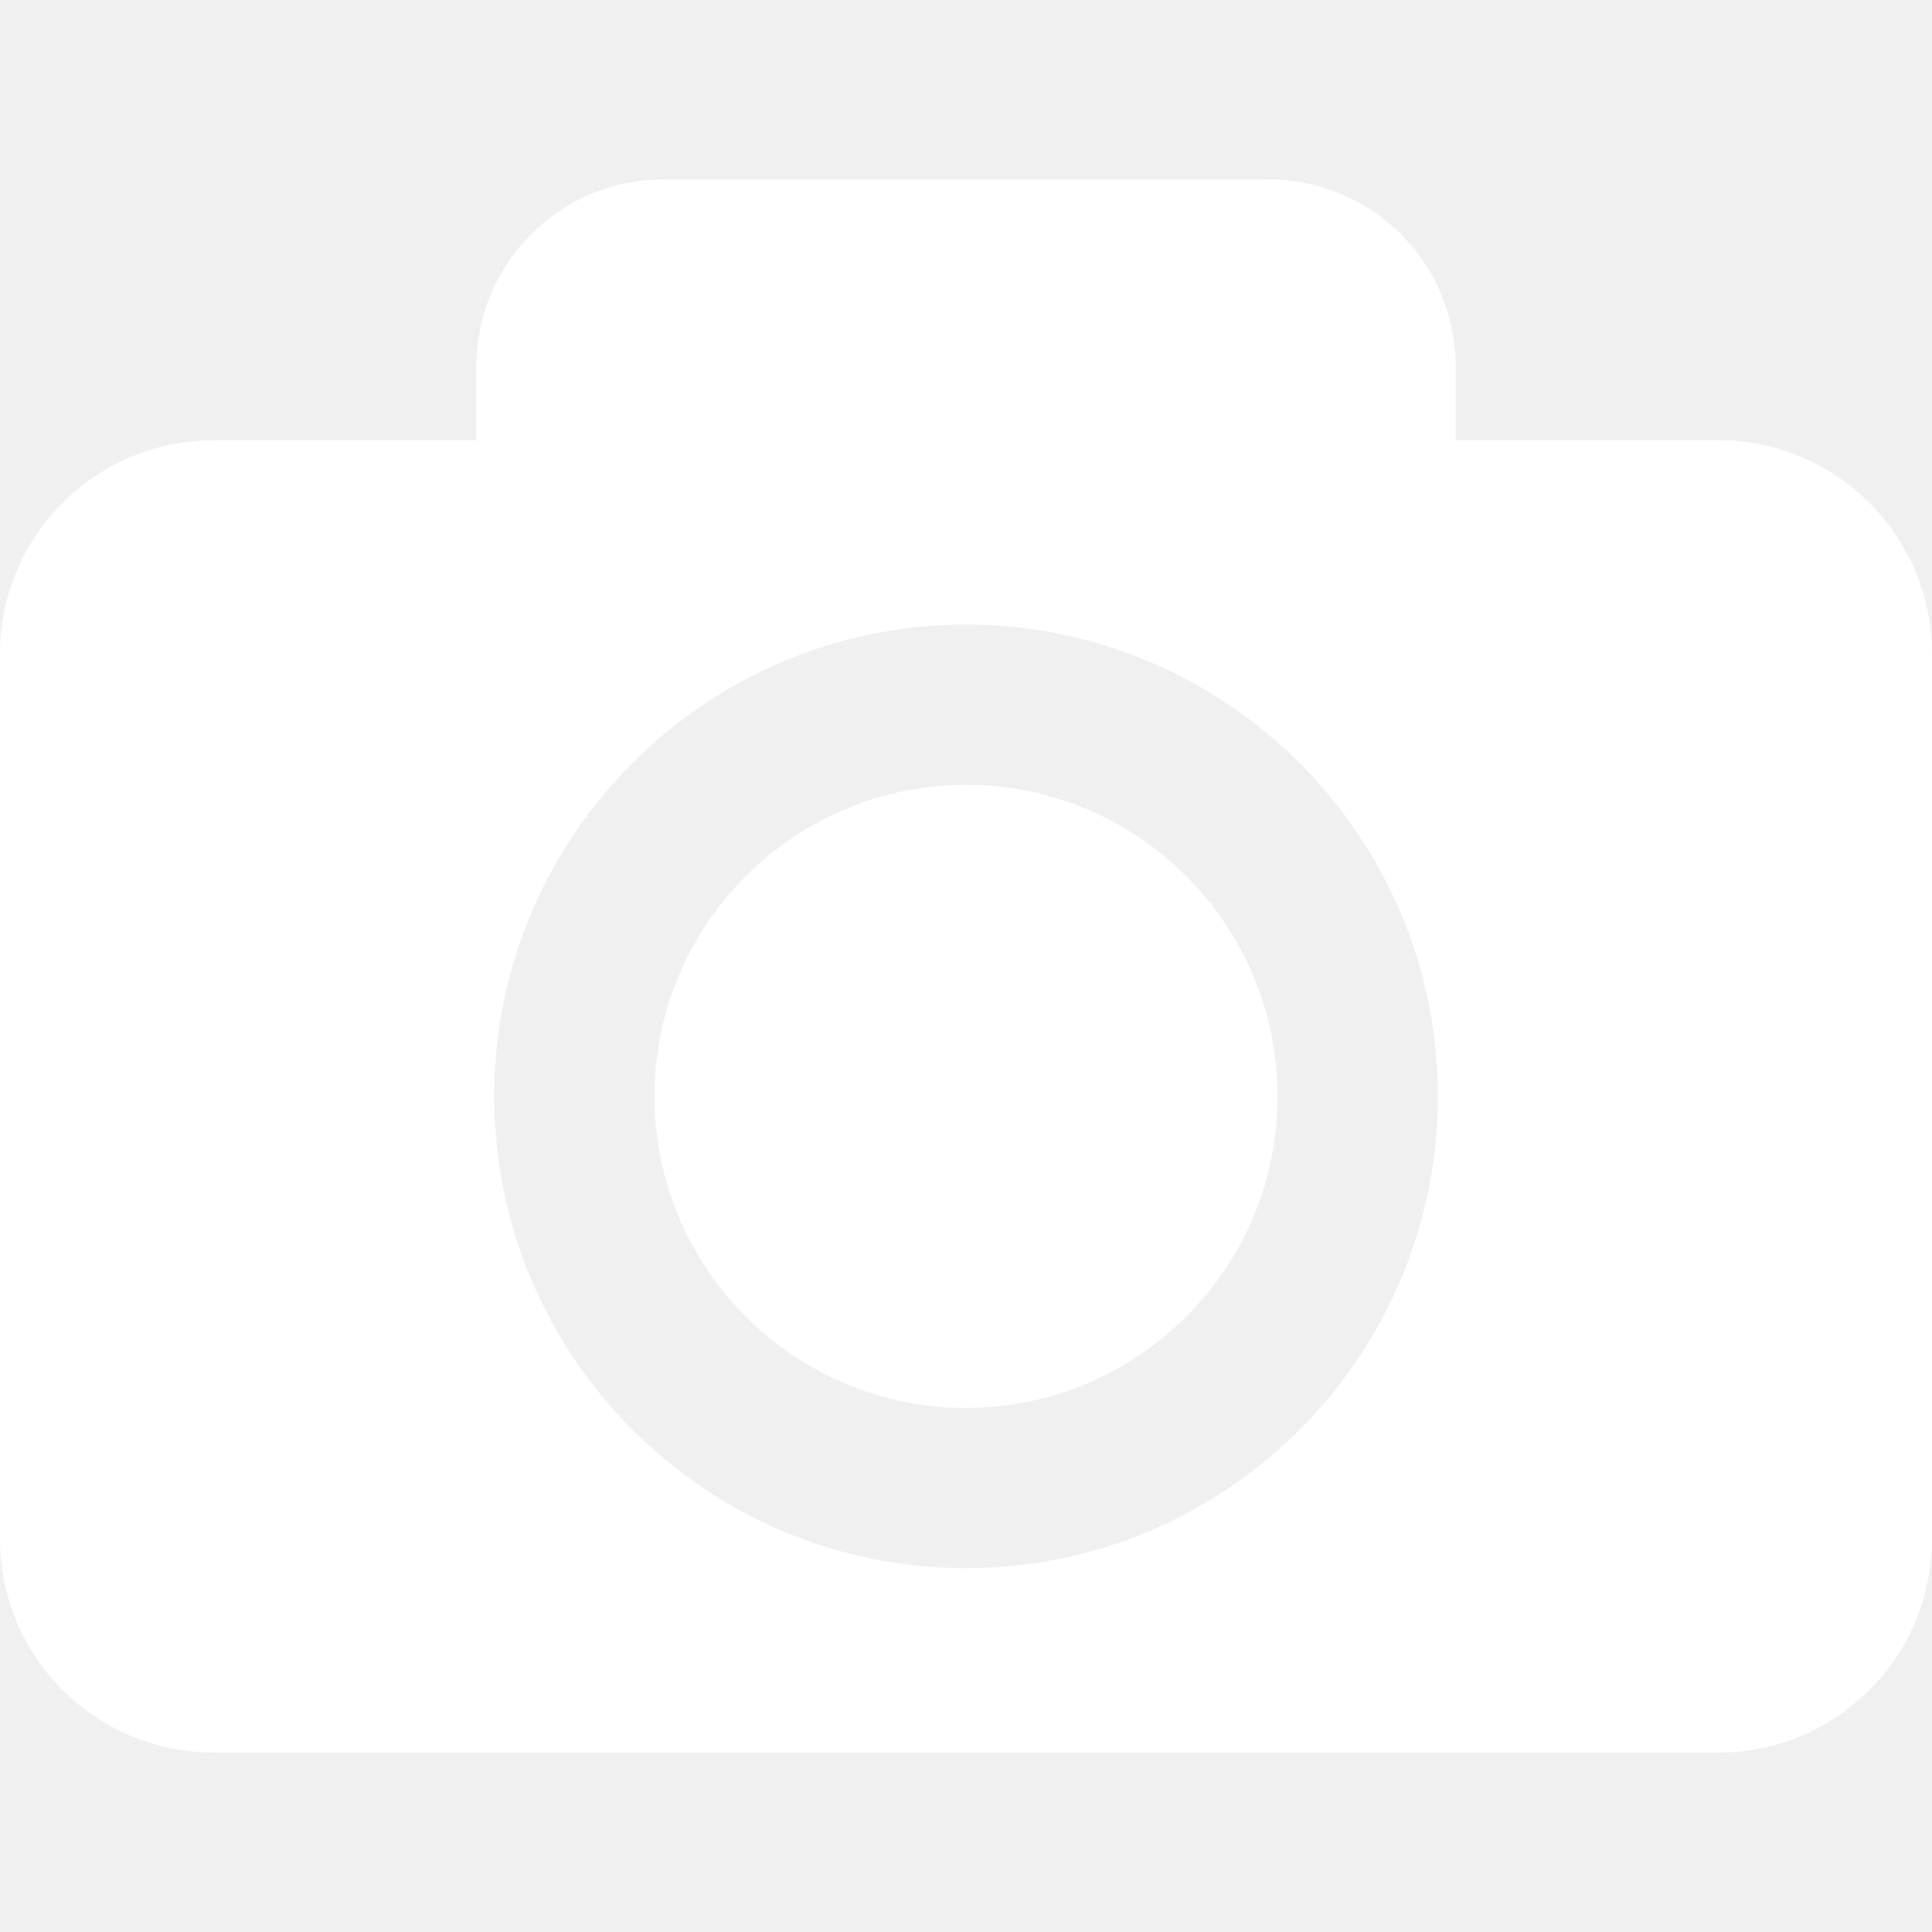
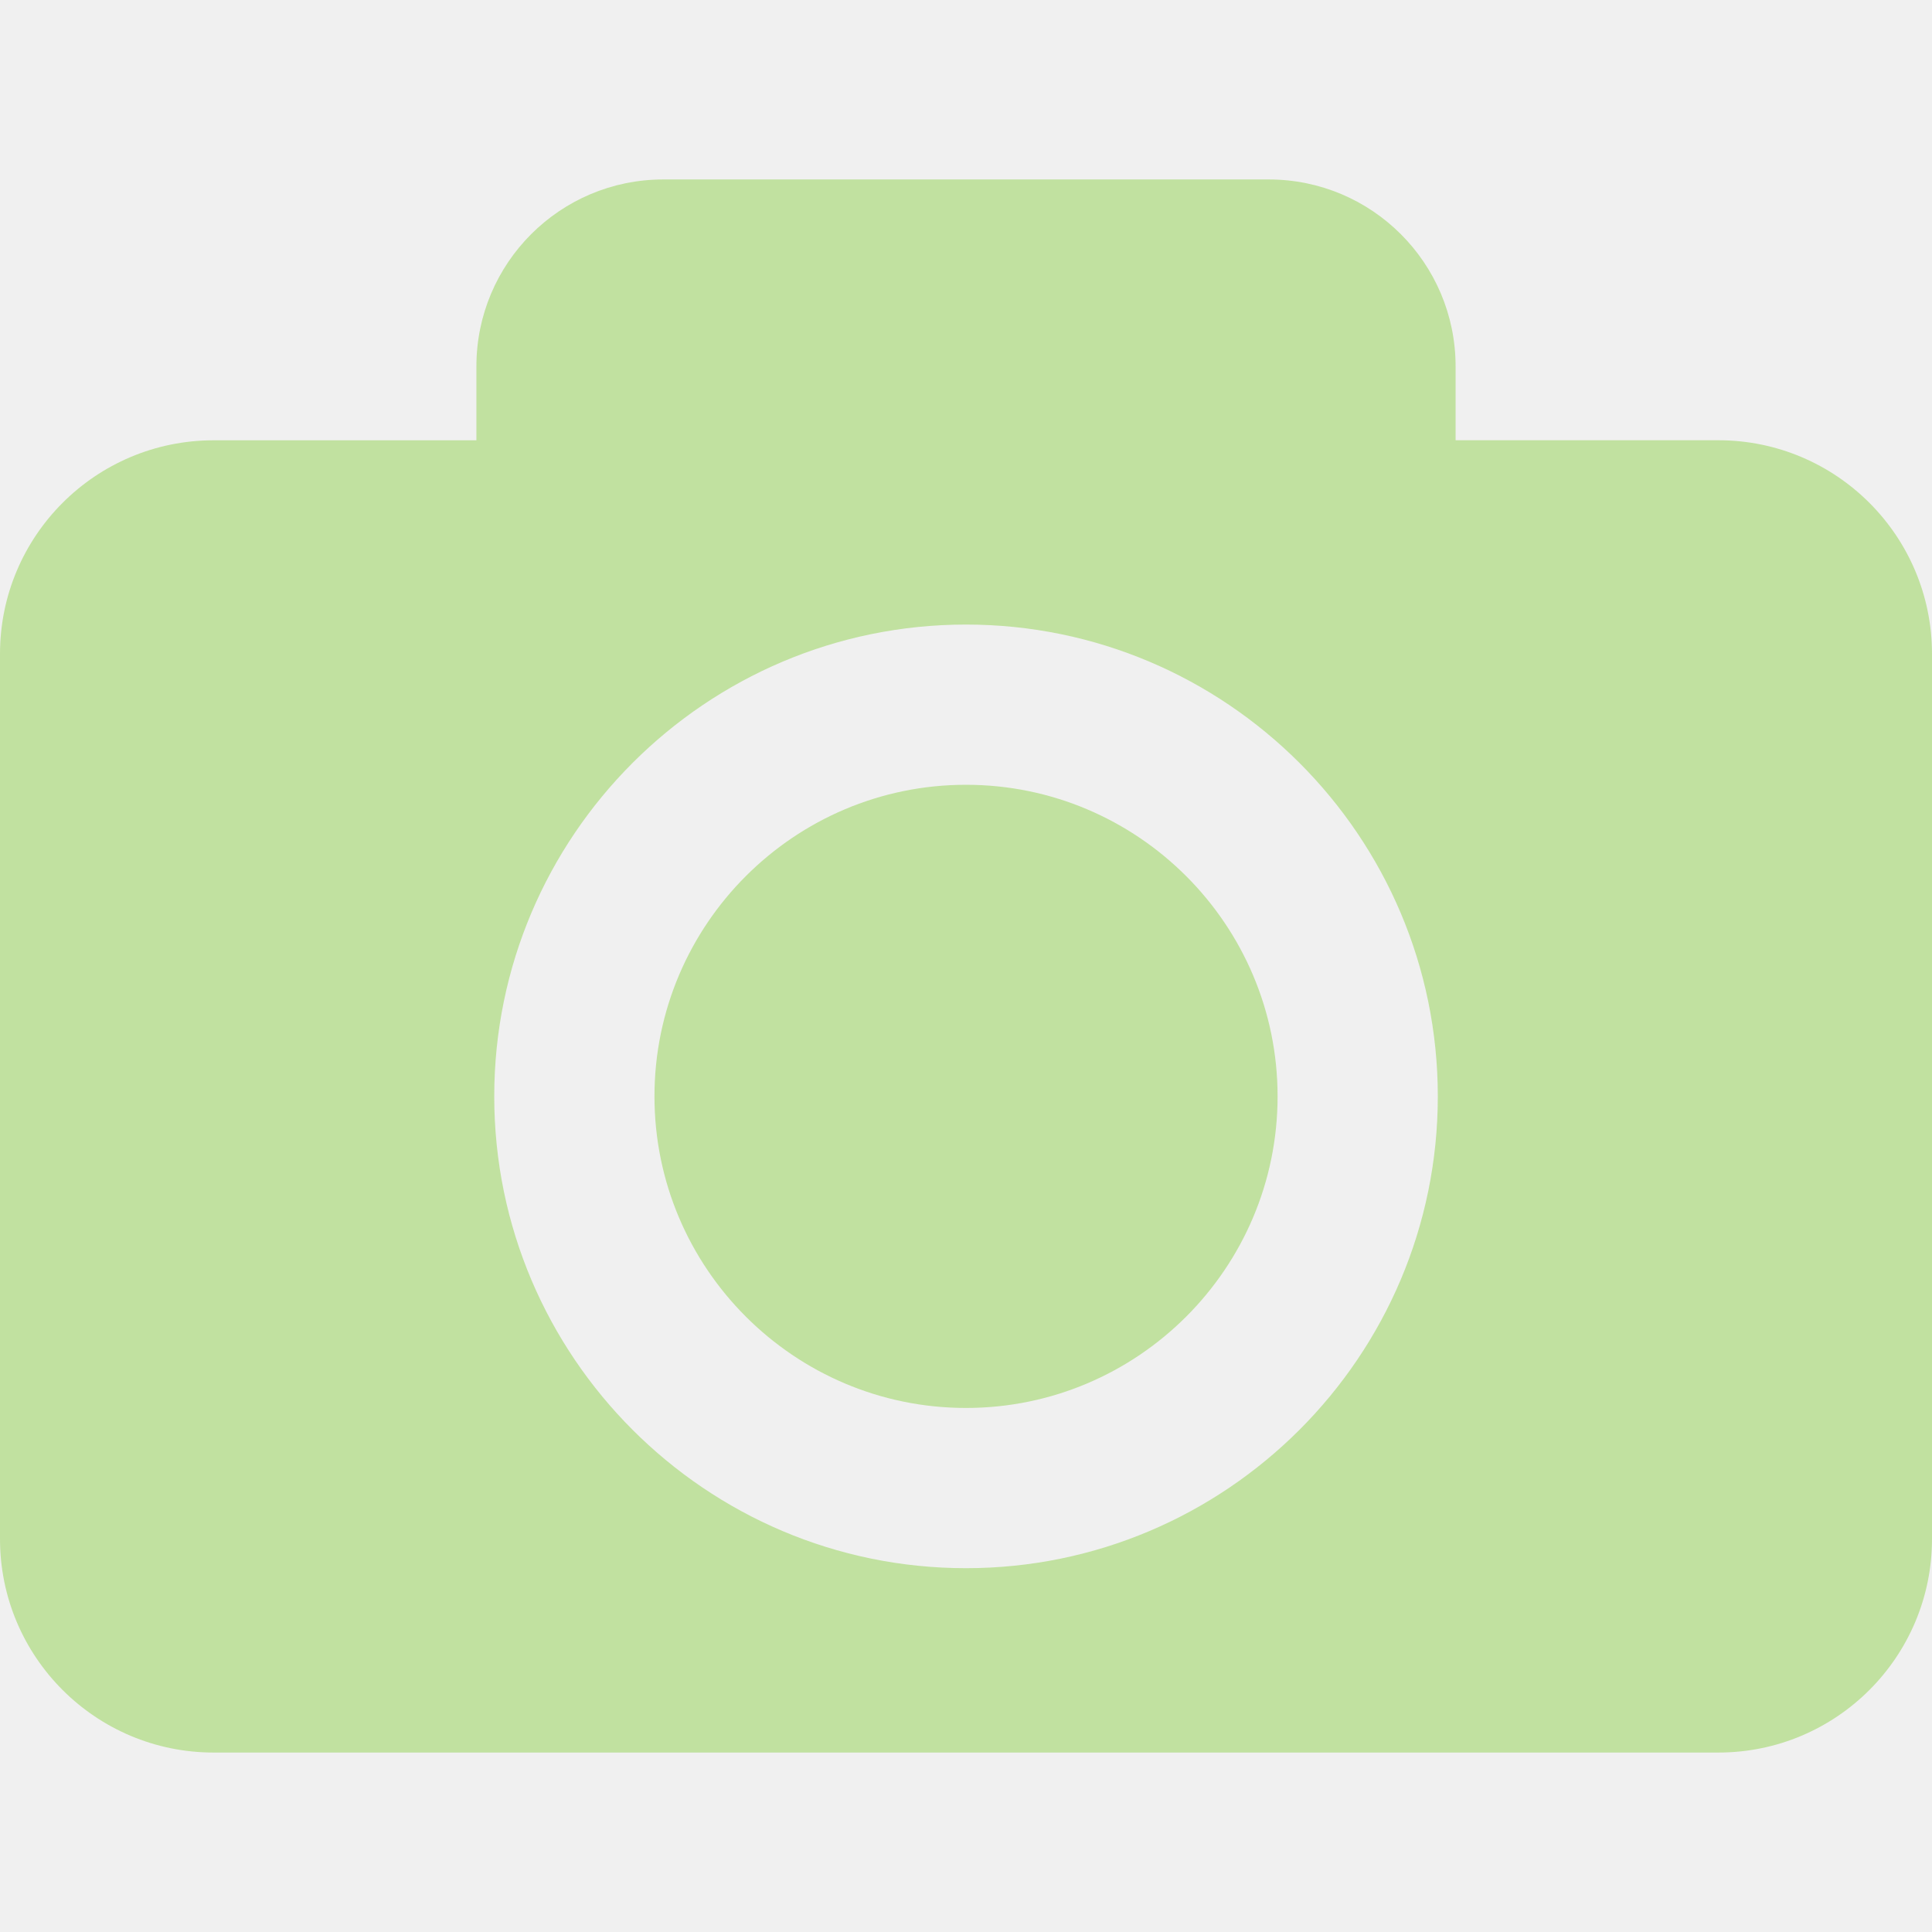
- <svg xmlns="http://www.w3.org/2000/svg" version="1.1" id="Capa_1" fill="white" x="0px" y="0px" width="36.174px" height="36.174px" viewBox="0 0 36.174 36.174" style="enable-background:new 0 0 36.174 36.174;" xml:space="preserve">
+ <svg xmlns="http://www.w3.org/2000/svg" version="1.1" id="Capa_1" fill="#C1E1A0" x="0px" y="0px" width="36.174px" height="36.174px" viewBox="0 0 36.174 36.174" style="enable-background:new 0 0 36.174 36.174;" xml:space="preserve">
  <g>
    <path d="M23.921,20.528c0,3.217-2.617,5.834-5.834,5.834s-5.833-2.617-5.833-5.834s2.616-5.834,5.833-5.834   S23.921,17.312,23.921,20.528z M36.174,12.244v16.57c0,2.209-1.791,4-4,4H4c-2.209,0-4-1.791-4-4v-16.57c0-2.209,1.791-4,4-4h4.92   V6.86c0-1.933,1.566-3.5,3.5-3.5h11.334c1.934,0,3.5,1.567,3.5,3.5v1.383h4.92C34.383,8.244,36.174,10.035,36.174,12.244z    M26.921,20.528c0-4.871-3.963-8.834-8.834-8.834c-4.87,0-8.833,3.963-8.833,8.834s3.963,8.834,8.833,8.834   C22.958,29.362,26.921,25.399,26.921,20.528z" />
  </g>
  <g>
</g>
  <g>
</g>
  <g>
</g>
  <g>
</g>
  <g>
</g>
  <g>
</g>
  <g>
</g>
  <g>
</g>
  <g>
</g>
  <g>
</g>
  <g>
</g>
  <g>
</g>
  <g>
</g>
  <g>
</g>
  <g>
</g>
</svg>
